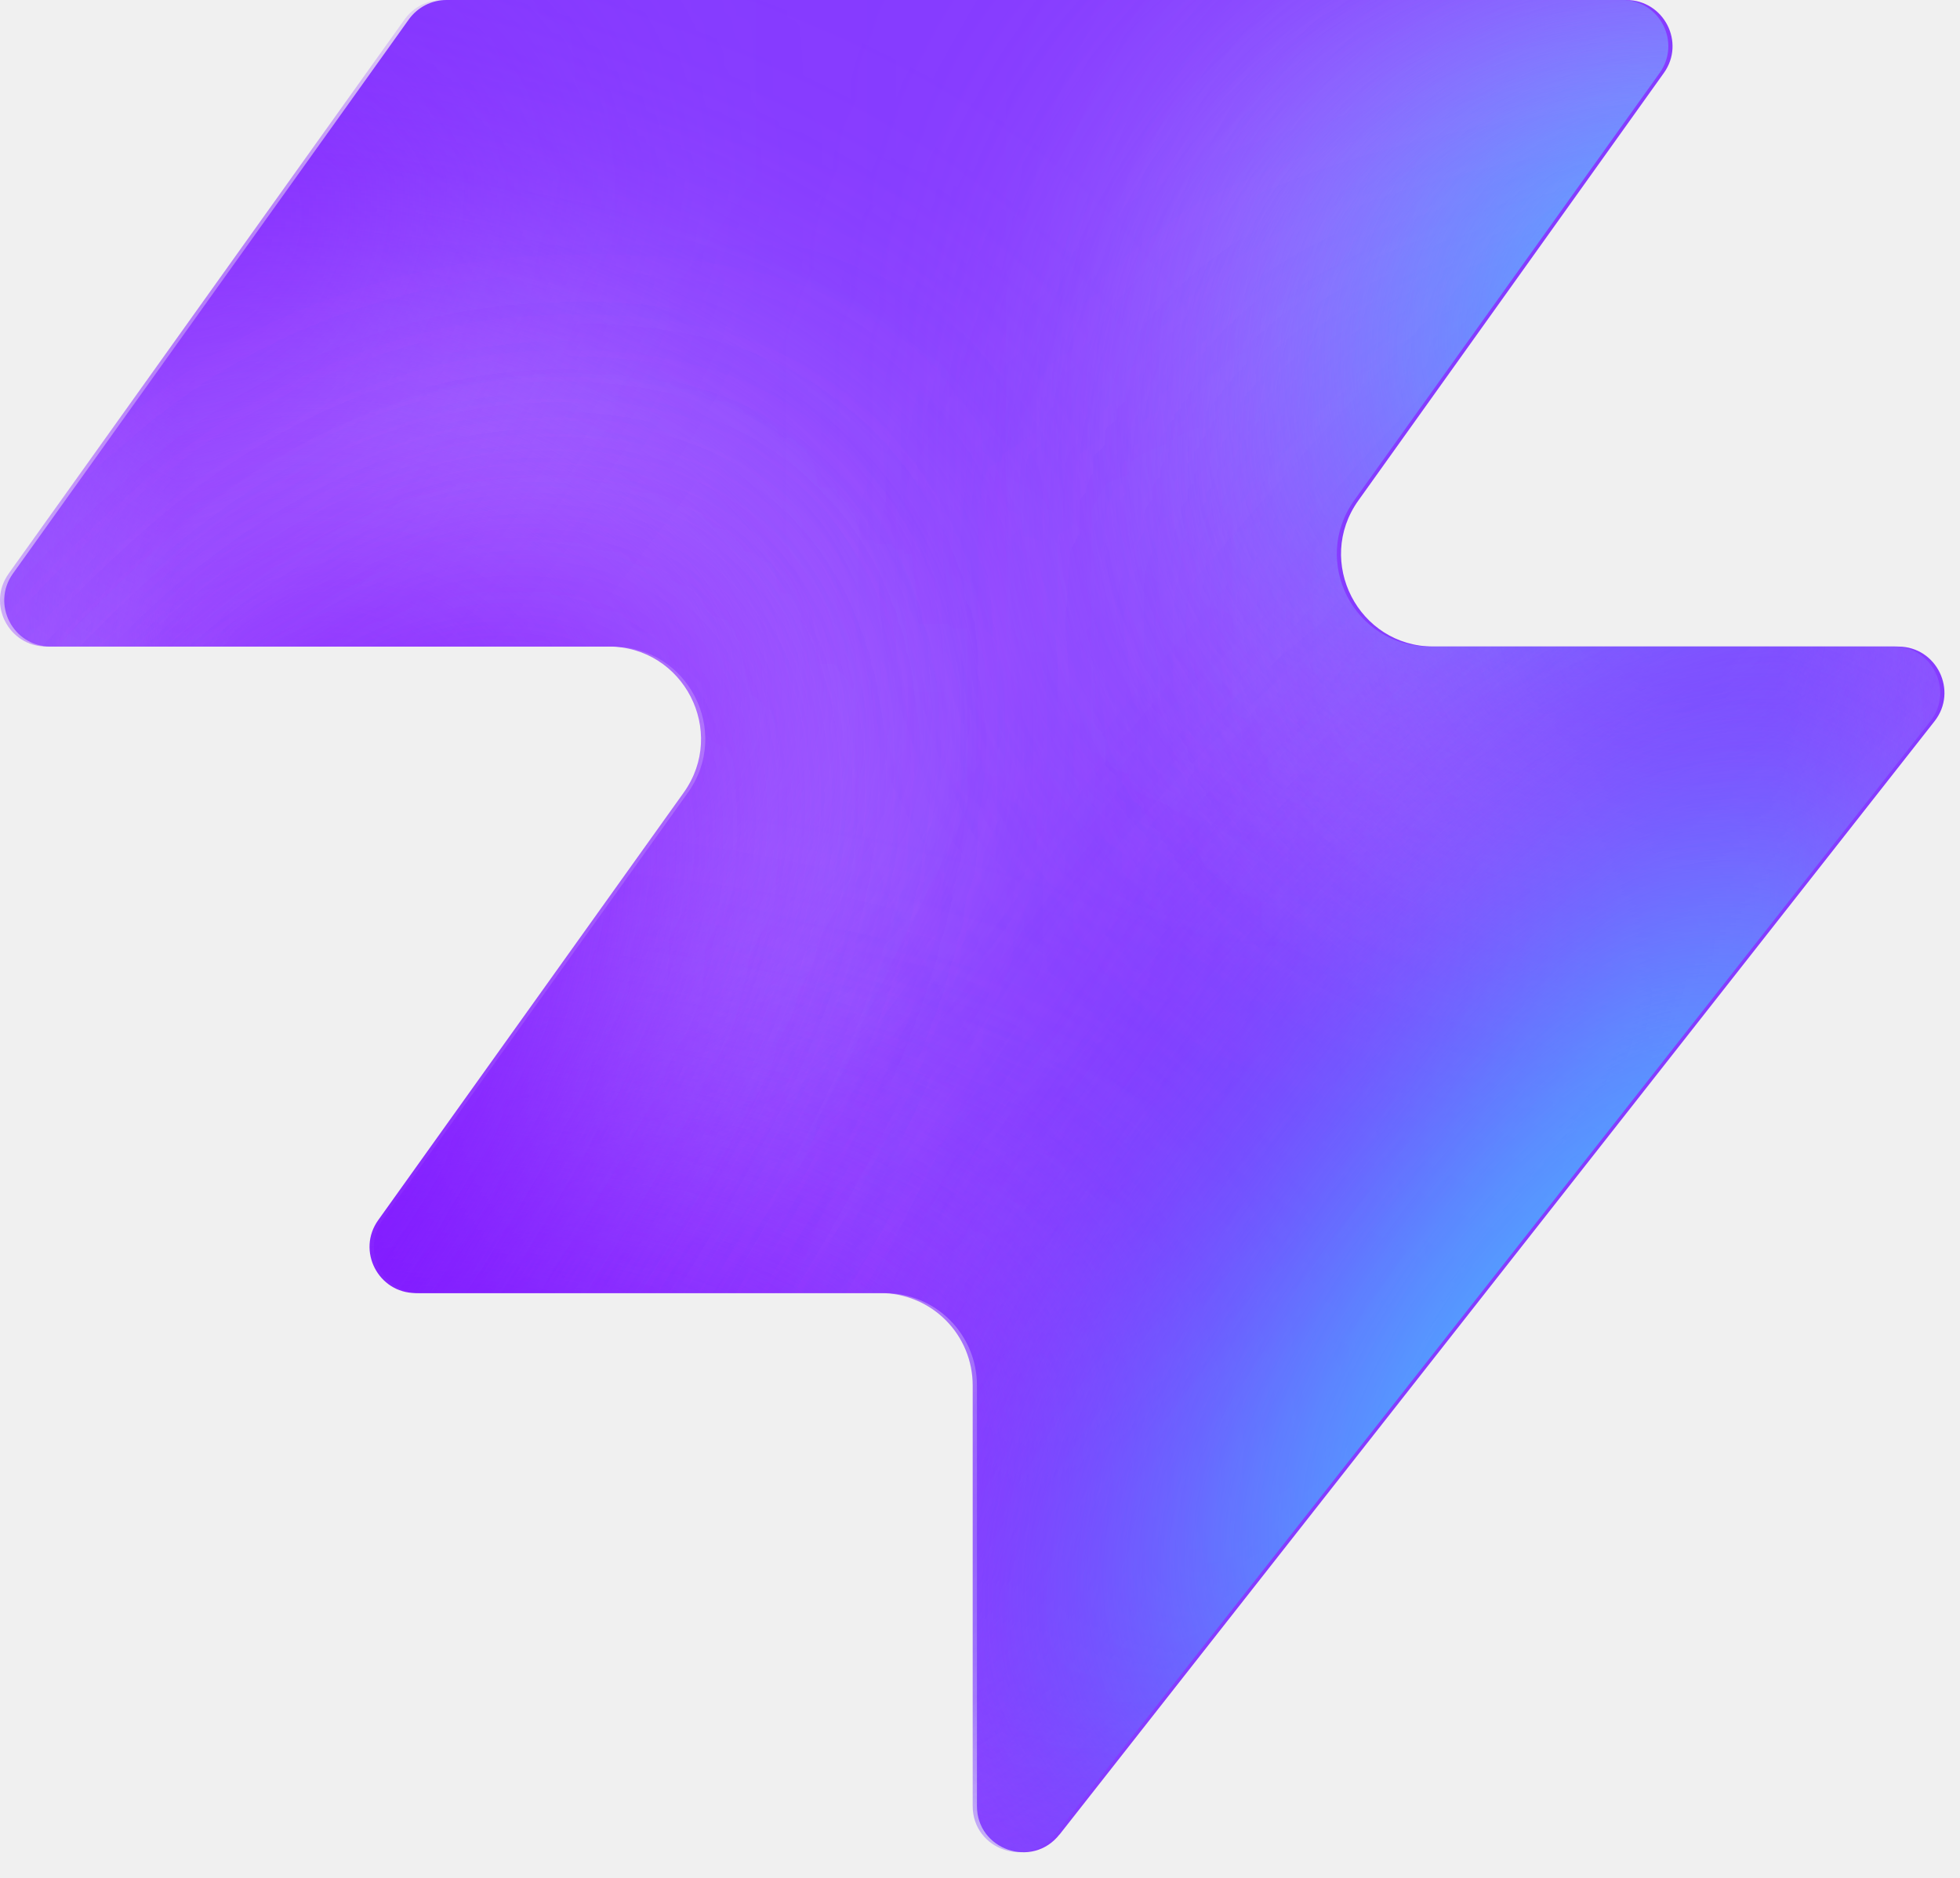
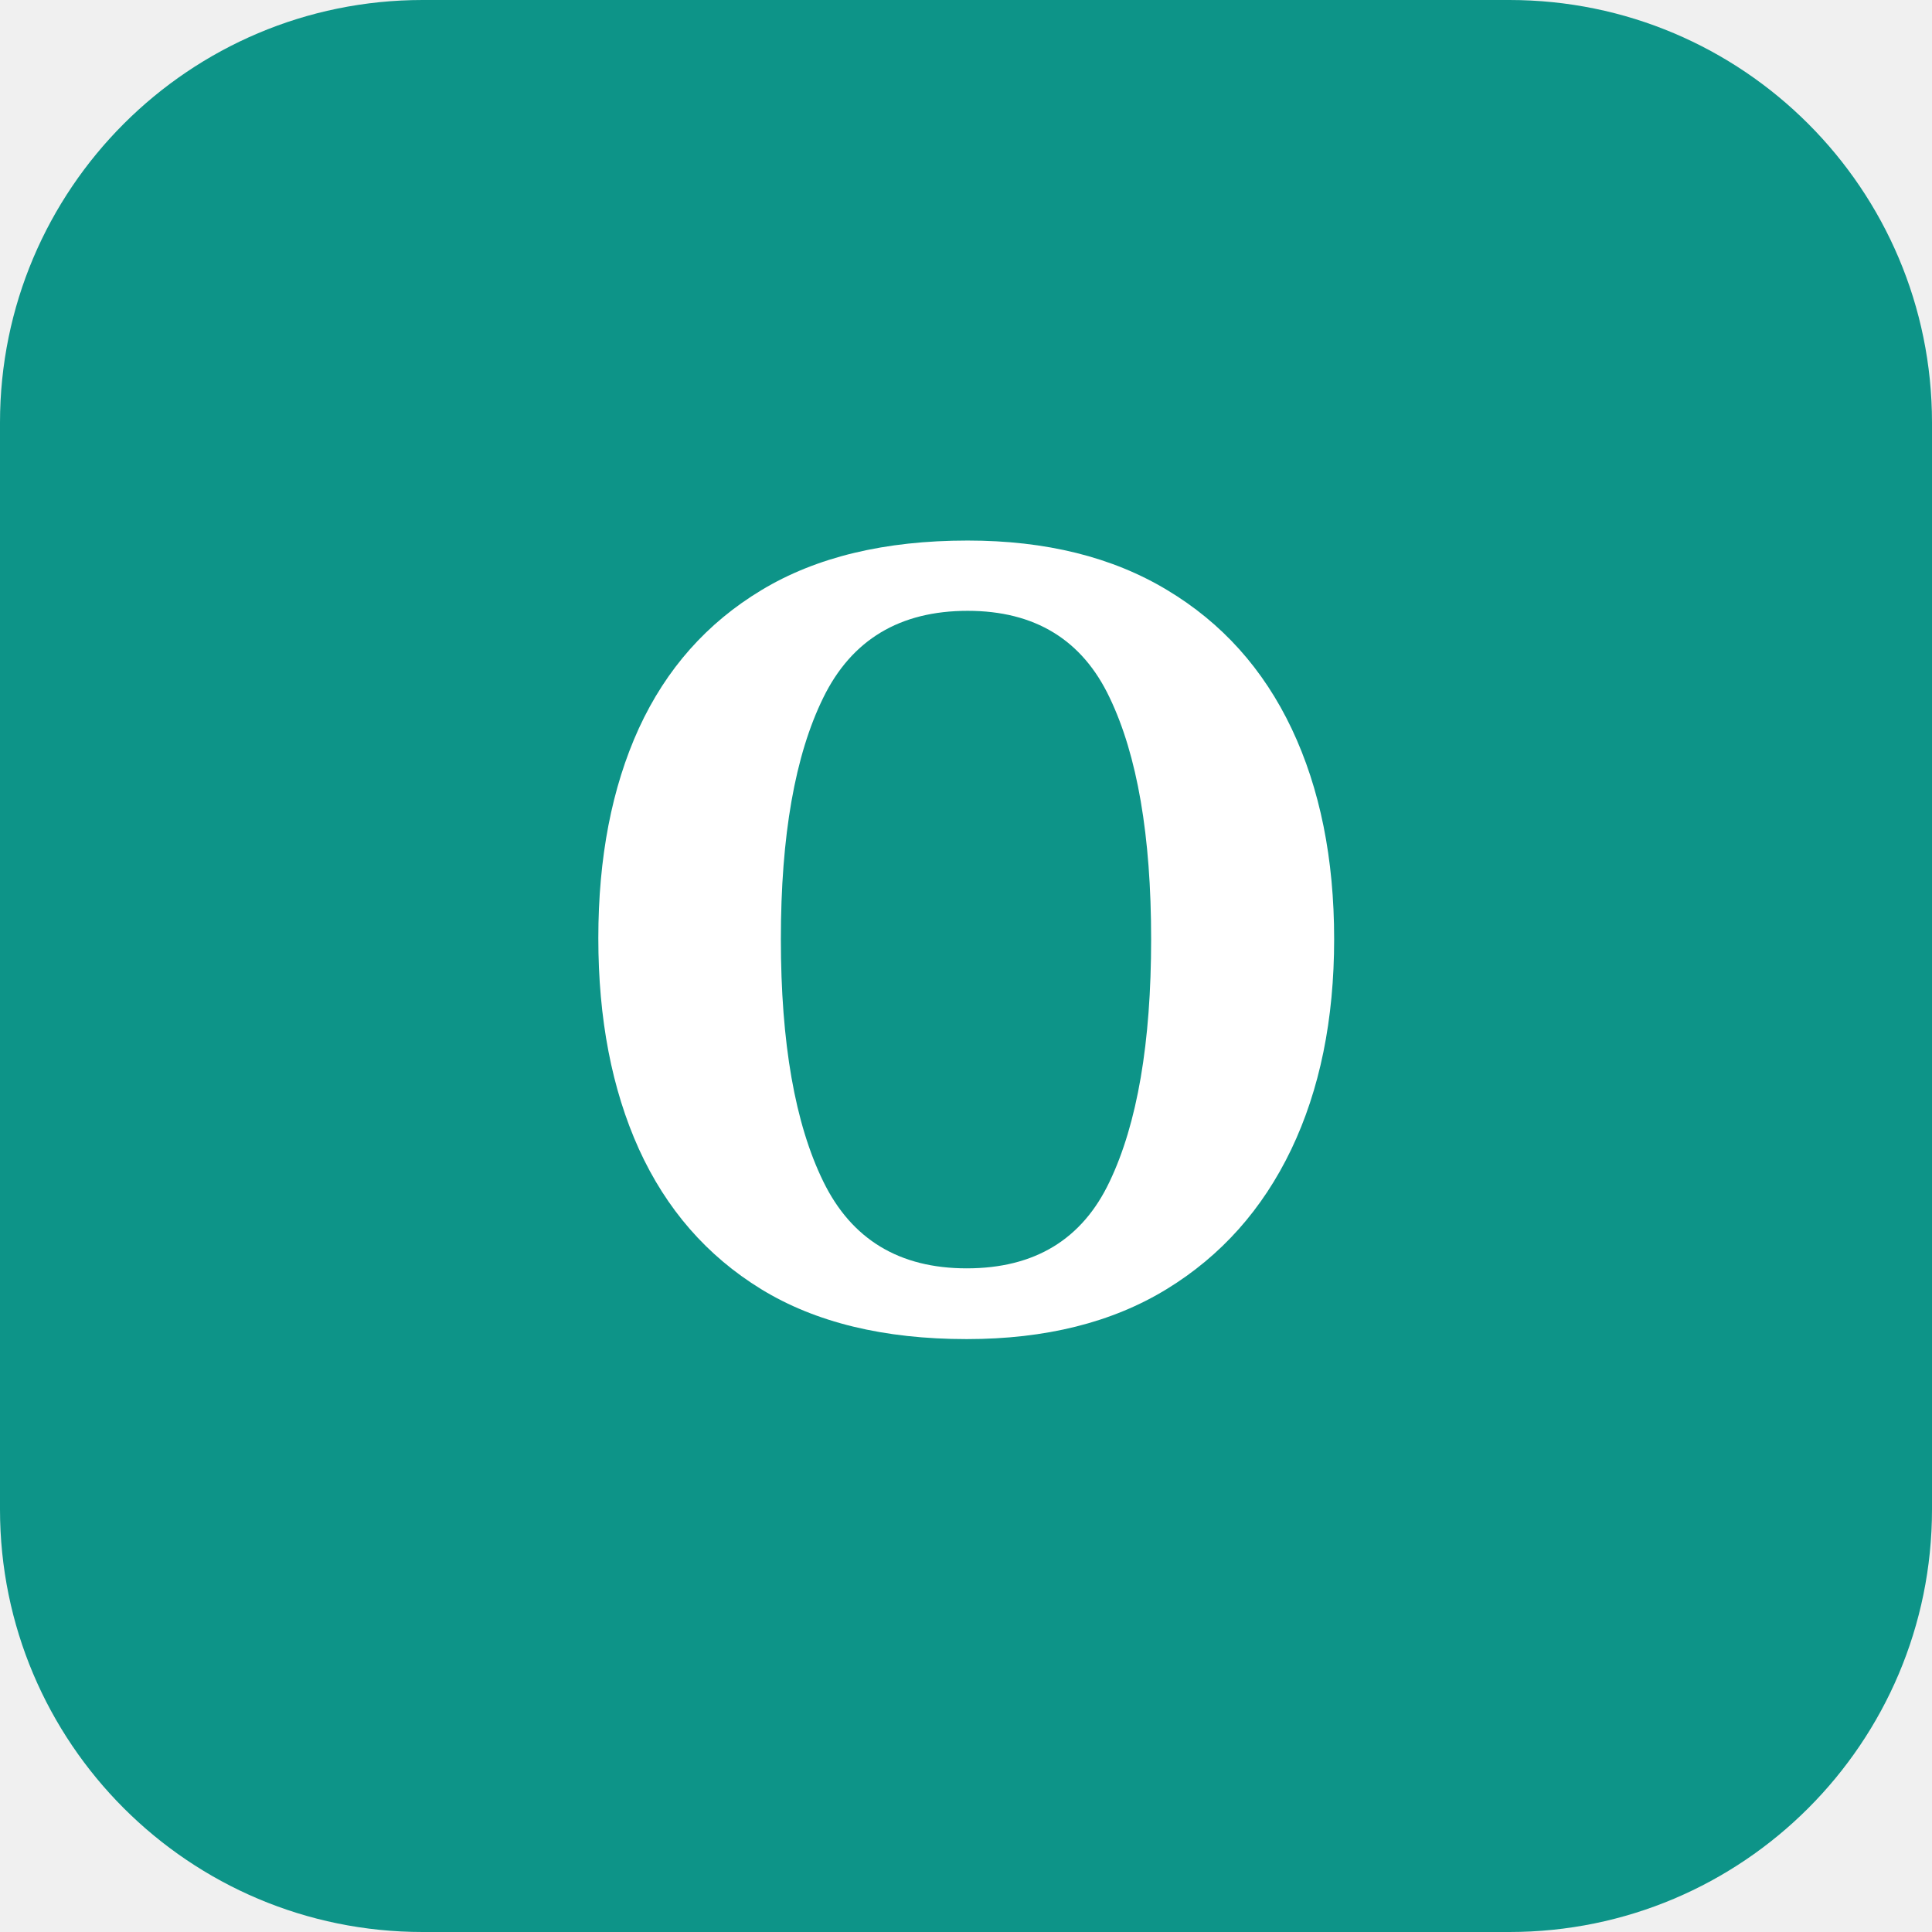
- <svg xmlns="http://www.w3.org/2000/svg" width="48" height="46" fill="none" viewBox="0 0 48 46">
-   <path fill="#863bff" d="M25.946 44.938c-.664.845-2.021.375-2.021-.698V33.937a2.26 2.26 0 0 0-2.262-2.262H10.287c-.92 0-1.456-1.04-.92-1.788l7.48-10.471c1.07-1.497 0-3.578-1.842-3.578H1.237c-.92 0-1.456-1.04-.92-1.788L10.013.474c.214-.297.556-.474.92-.474h28.894c.92 0 1.456 1.04.92 1.788l-7.48 10.471c-1.07 1.498 0 3.579 1.842 3.579h11.377c.943 0 1.473 1.088.89 1.83L25.947 44.94z" style="fill:#863bff;fill:color(display-p3 .525 .23 1);fill-opacity:1" />
-   <mask id="a" width="48" height="46" x="0" y="0" maskUnits="userSpaceOnUse" style="mask-type:alpha">
-     <path fill="#000" d="M25.842 44.938c-.664.844-2.021.375-2.021-.698V33.937a2.26 2.26 0 0 0-2.262-2.262H10.183c-.92 0-1.456-1.04-.92-1.788l7.48-10.471c1.07-1.498 0-3.579-1.842-3.579H1.133c-.92 0-1.456-1.04-.92-1.787L9.91.473c.214-.297.556-.474.92-.474h28.894c.92 0 1.456 1.04.92 1.788l-7.48 10.471c-1.07 1.498 0 3.578 1.842 3.578h11.377c.943 0 1.473 1.088.89 1.832L25.843 44.94z" style="fill:#000;fill-opacity:1" />
-   </mask>
-   <g mask="url(#a)">
-     <g filter="url(#b)">
-       <ellipse cx="5.508" cy="14.704" fill="#ede6ff" rx="5.508" ry="14.704" style="fill:#ede6ff;fill:color(display-p3 .927 .903 1);fill-opacity:1" transform="matrix(.00324 1 1 -.00324 -4.47 31.516)" />
-     </g>
-     <g filter="url(#c)">
-       <ellipse cx="10.399" cy="29.851" fill="#ede6ff" rx="10.399" ry="29.851" style="fill:#ede6ff;fill:color(display-p3 .927 .903 1);fill-opacity:1" transform="matrix(.00324 1 1 -.00324 -39.328 7.883)" />
-     </g>
-     <g filter="url(#d)">
-       <ellipse cx="5.508" cy="30.487" fill="#7e14ff" rx="5.508" ry="30.487" style="fill:#7e14ff;fill:color(display-p3 .492 .077 1);fill-opacity:1" transform="rotate(89.814 -25.913 -14.639)scale(1 -1)" />
-     </g>
-     <g filter="url(#e)">
-       <ellipse cx="5.508" cy="30.599" fill="#7e14ff" rx="5.508" ry="30.599" style="fill:#7e14ff;fill:color(display-p3 .492 .077 1);fill-opacity:1" transform="rotate(89.814 -32.644 -3.334)scale(1 -1)" />
-     </g>
-     <g filter="url(#f)">
-       <ellipse cx="5.508" cy="30.599" fill="#7e14ff" rx="5.508" ry="30.599" style="fill:#7e14ff;fill:color(display-p3 .492 .077 1);fill-opacity:1" transform="matrix(.00324 1 1 -.00324 -34.34 30.47)" />
-     </g>
-     <g filter="url(#g)">
-       <ellipse cx="14.072" cy="22.078" fill="#ede6ff" rx="14.072" ry="22.078" style="fill:#ede6ff;fill:color(display-p3 .927 .903 1);fill-opacity:1" transform="rotate(93.35 24.506 48.493)scale(-1 1)" />
-     </g>
-     <g filter="url(#h)">
-       <ellipse cx="3.47" cy="21.501" fill="#7e14ff" rx="3.47" ry="21.501" style="fill:#7e14ff;fill:color(display-p3 .492 .077 1);fill-opacity:1" transform="rotate(89.009 28.708 47.59)scale(-1 1)" />
-     </g>
-     <g filter="url(#i)">
-       <ellipse cx="3.47" cy="21.501" fill="#7e14ff" rx="3.47" ry="21.501" style="fill:#7e14ff;fill:color(display-p3 .492 .077 1);fill-opacity:1" transform="rotate(89.009 28.708 47.59)scale(-1 1)" />
-     </g>
-     <g filter="url(#j)">
-       <ellipse cx=".387" cy="8.972" fill="#7e14ff" rx="4.407" ry="29.108" style="fill:#7e14ff;fill:color(display-p3 .492 .077 1);fill-opacity:1" transform="rotate(39.51 .387 8.972)" />
-     </g>
-     <g filter="url(#k)">
-       <ellipse cx="47.523" cy="-6.092" fill="#7e14ff" rx="4.407" ry="29.108" style="fill:#7e14ff;fill:color(display-p3 .492 .077 1);fill-opacity:1" transform="rotate(37.892 47.523 -6.092)" />
-     </g>
-     <g filter="url(#l)">
-       <ellipse cx="41.412" cy="6.333" fill="#47bfff" rx="5.971" ry="9.665" style="fill:#47bfff;fill:color(display-p3 .28 .748 1);fill-opacity:1" transform="rotate(37.892 41.412 6.333)" />
-     </g>
-     <g filter="url(#m)">
-       <ellipse cx="-1.879" cy="38.332" fill="#7e14ff" rx="4.407" ry="29.108" style="fill:#7e14ff;fill:color(display-p3 .492 .077 1);fill-opacity:1" transform="rotate(37.892 -1.88 38.332)" />
-     </g>
-     <g filter="url(#n)">
-       <ellipse cx="-1.879" cy="38.332" fill="#7e14ff" rx="4.407" ry="29.108" style="fill:#7e14ff;fill:color(display-p3 .492 .077 1);fill-opacity:1" transform="rotate(37.892 -1.88 38.332)" />
-     </g>
-     <g filter="url(#o)">
-       <ellipse cx="35.651" cy="29.907" fill="#7e14ff" rx="4.407" ry="29.108" style="fill:#7e14ff;fill:color(display-p3 .492 .077 1);fill-opacity:1" transform="rotate(37.892 35.651 29.907)" />
-     </g>
-     <g filter="url(#p)">
-       <ellipse cx="38.418" cy="32.4" fill="#47bfff" rx="5.971" ry="15.297" style="fill:#47bfff;fill:color(display-p3 .28 .748 1);fill-opacity:1" transform="rotate(37.892 38.418 32.4)" />
-     </g>
-   </g>
-   <defs>
-     <filter id="b" width="60.045" height="41.654" x="-19.77" y="16.149" color-interpolation-filters="sRGB" filterUnits="userSpaceOnUse">
-       <feFlood flood-opacity="0" result="BackgroundImageFix" />
-       <feBlend in="SourceGraphic" in2="BackgroundImageFix" result="shape" />
-       <feGaussianBlur result="effect1_foregroundBlur_2002_17158" stdDeviation="7.659" />
-     </filter>
-     <filter id="c" width="90.34" height="51.437" x="-54.613" y="-7.533" color-interpolation-filters="sRGB" filterUnits="userSpaceOnUse">
-       <feFlood flood-opacity="0" result="BackgroundImageFix" />
-       <feBlend in="SourceGraphic" in2="BackgroundImageFix" result="shape" />
-       <feGaussianBlur result="effect1_foregroundBlur_2002_17158" stdDeviation="7.659" />
-     </filter>
-     <filter id="d" width="79.355" height="29.4" x="-49.64" y="2.03" color-interpolation-filters="sRGB" filterUnits="userSpaceOnUse">
-       <feFlood flood-opacity="0" result="BackgroundImageFix" />
-       <feBlend in="SourceGraphic" in2="BackgroundImageFix" result="shape" />
-       <feGaussianBlur result="effect1_foregroundBlur_2002_17158" stdDeviation="4.596" />
-     </filter>
-     <filter id="e" width="79.579" height="29.4" x="-45.045" y="20.029" color-interpolation-filters="sRGB" filterUnits="userSpaceOnUse">
-       <feFlood flood-opacity="0" result="BackgroundImageFix" />
-       <feBlend in="SourceGraphic" in2="BackgroundImageFix" result="shape" />
-       <feGaussianBlur result="effect1_foregroundBlur_2002_17158" stdDeviation="4.596" />
-     </filter>
-     <filter id="f" width="79.579" height="29.4" x="-43.513" y="21.178" color-interpolation-filters="sRGB" filterUnits="userSpaceOnUse">
-       <feFlood flood-opacity="0" result="BackgroundImageFix" />
-       <feBlend in="SourceGraphic" in2="BackgroundImageFix" result="shape" />
-       <feGaussianBlur result="effect1_foregroundBlur_2002_17158" stdDeviation="4.596" />
-     </filter>
-     <filter id="g" width="74.749" height="58.852" x="15.756" y="-17.901" color-interpolation-filters="sRGB" filterUnits="userSpaceOnUse">
-       <feFlood flood-opacity="0" result="BackgroundImageFix" />
-       <feBlend in="SourceGraphic" in2="BackgroundImageFix" result="shape" />
-       <feGaussianBlur result="effect1_foregroundBlur_2002_17158" stdDeviation="7.659" />
-     </filter>
-     <filter id="h" width="61.377" height="25.362" x="23.548" y="2.284" color-interpolation-filters="sRGB" filterUnits="userSpaceOnUse">
-       <feFlood flood-opacity="0" result="BackgroundImageFix" />
-       <feBlend in="SourceGraphic" in2="BackgroundImageFix" result="shape" />
-       <feGaussianBlur result="effect1_foregroundBlur_2002_17158" stdDeviation="4.596" />
-     </filter>
-     <filter id="i" width="61.377" height="25.362" x="23.548" y="2.284" color-interpolation-filters="sRGB" filterUnits="userSpaceOnUse">
-       <feFlood flood-opacity="0" result="BackgroundImageFix" />
-       <feBlend in="SourceGraphic" in2="BackgroundImageFix" result="shape" />
-       <feGaussianBlur result="effect1_foregroundBlur_2002_17158" stdDeviation="4.596" />
-     </filter>
-     <filter id="j" width="56.045" height="63.649" x="-27.636" y="-22.853" color-interpolation-filters="sRGB" filterUnits="userSpaceOnUse">
-       <feFlood flood-opacity="0" result="BackgroundImageFix" />
-       <feBlend in="SourceGraphic" in2="BackgroundImageFix" result="shape" />
-       <feGaussianBlur result="effect1_foregroundBlur_2002_17158" stdDeviation="4.596" />
-     </filter>
-     <filter id="k" width="54.814" height="64.646" x="20.116" y="-38.415" color-interpolation-filters="sRGB" filterUnits="userSpaceOnUse">
-       <feFlood flood-opacity="0" result="BackgroundImageFix" />
-       <feBlend in="SourceGraphic" in2="BackgroundImageFix" result="shape" />
-       <feGaussianBlur result="effect1_foregroundBlur_2002_17158" stdDeviation="4.596" />
-     </filter>
-     <filter id="l" width="33.541" height="35.313" x="24.641" y="-11.323" color-interpolation-filters="sRGB" filterUnits="userSpaceOnUse">
-       <feFlood flood-opacity="0" result="BackgroundImageFix" />
-       <feBlend in="SourceGraphic" in2="BackgroundImageFix" result="shape" />
-       <feGaussianBlur result="effect1_foregroundBlur_2002_17158" stdDeviation="4.596" />
-     </filter>
-     <filter id="m" width="54.814" height="64.646" x="-29.286" y="6.009" color-interpolation-filters="sRGB" filterUnits="userSpaceOnUse">
-       <feFlood flood-opacity="0" result="BackgroundImageFix" />
-       <feBlend in="SourceGraphic" in2="BackgroundImageFix" result="shape" />
-       <feGaussianBlur result="effect1_foregroundBlur_2002_17158" stdDeviation="4.596" />
-     </filter>
-     <filter id="n" width="54.814" height="64.646" x="-29.286" y="6.009" color-interpolation-filters="sRGB" filterUnits="userSpaceOnUse">
-       <feFlood flood-opacity="0" result="BackgroundImageFix" />
-       <feBlend in="SourceGraphic" in2="BackgroundImageFix" result="shape" />
-       <feGaussianBlur result="effect1_foregroundBlur_2002_17158" stdDeviation="4.596" />
-     </filter>
-     <filter id="o" width="54.814" height="64.646" x="8.244" y="-2.416" color-interpolation-filters="sRGB" filterUnits="userSpaceOnUse">
-       <feFlood flood-opacity="0" result="BackgroundImageFix" />
-       <feBlend in="SourceGraphic" in2="BackgroundImageFix" result="shape" />
-       <feGaussianBlur result="effect1_foregroundBlur_2002_17158" stdDeviation="4.596" />
-     </filter>
-     <filter id="p" width="39.409" height="43.623" x="18.713" y="10.588" color-interpolation-filters="sRGB" filterUnits="userSpaceOnUse">
-       <feFlood flood-opacity="0" result="BackgroundImageFix" />
-       <feBlend in="SourceGraphic" in2="BackgroundImageFix" result="shape" />
-       <feGaussianBlur result="effect1_foregroundBlur_2002_17158" stdDeviation="4.596" />
-     </filter>
-   </defs>
+ <svg xmlns="http://www.w3.org/2000/svg" viewBox="0 0 64 64" fill="none">
+   <rect width="64" height="64" rx="14" fill="#0d9488" />
+   <text x="32" y="44" font-family="Georgia, serif" font-size="36" font-weight="700" fill="white" text-anchor="middle">O</text>
</svg>
